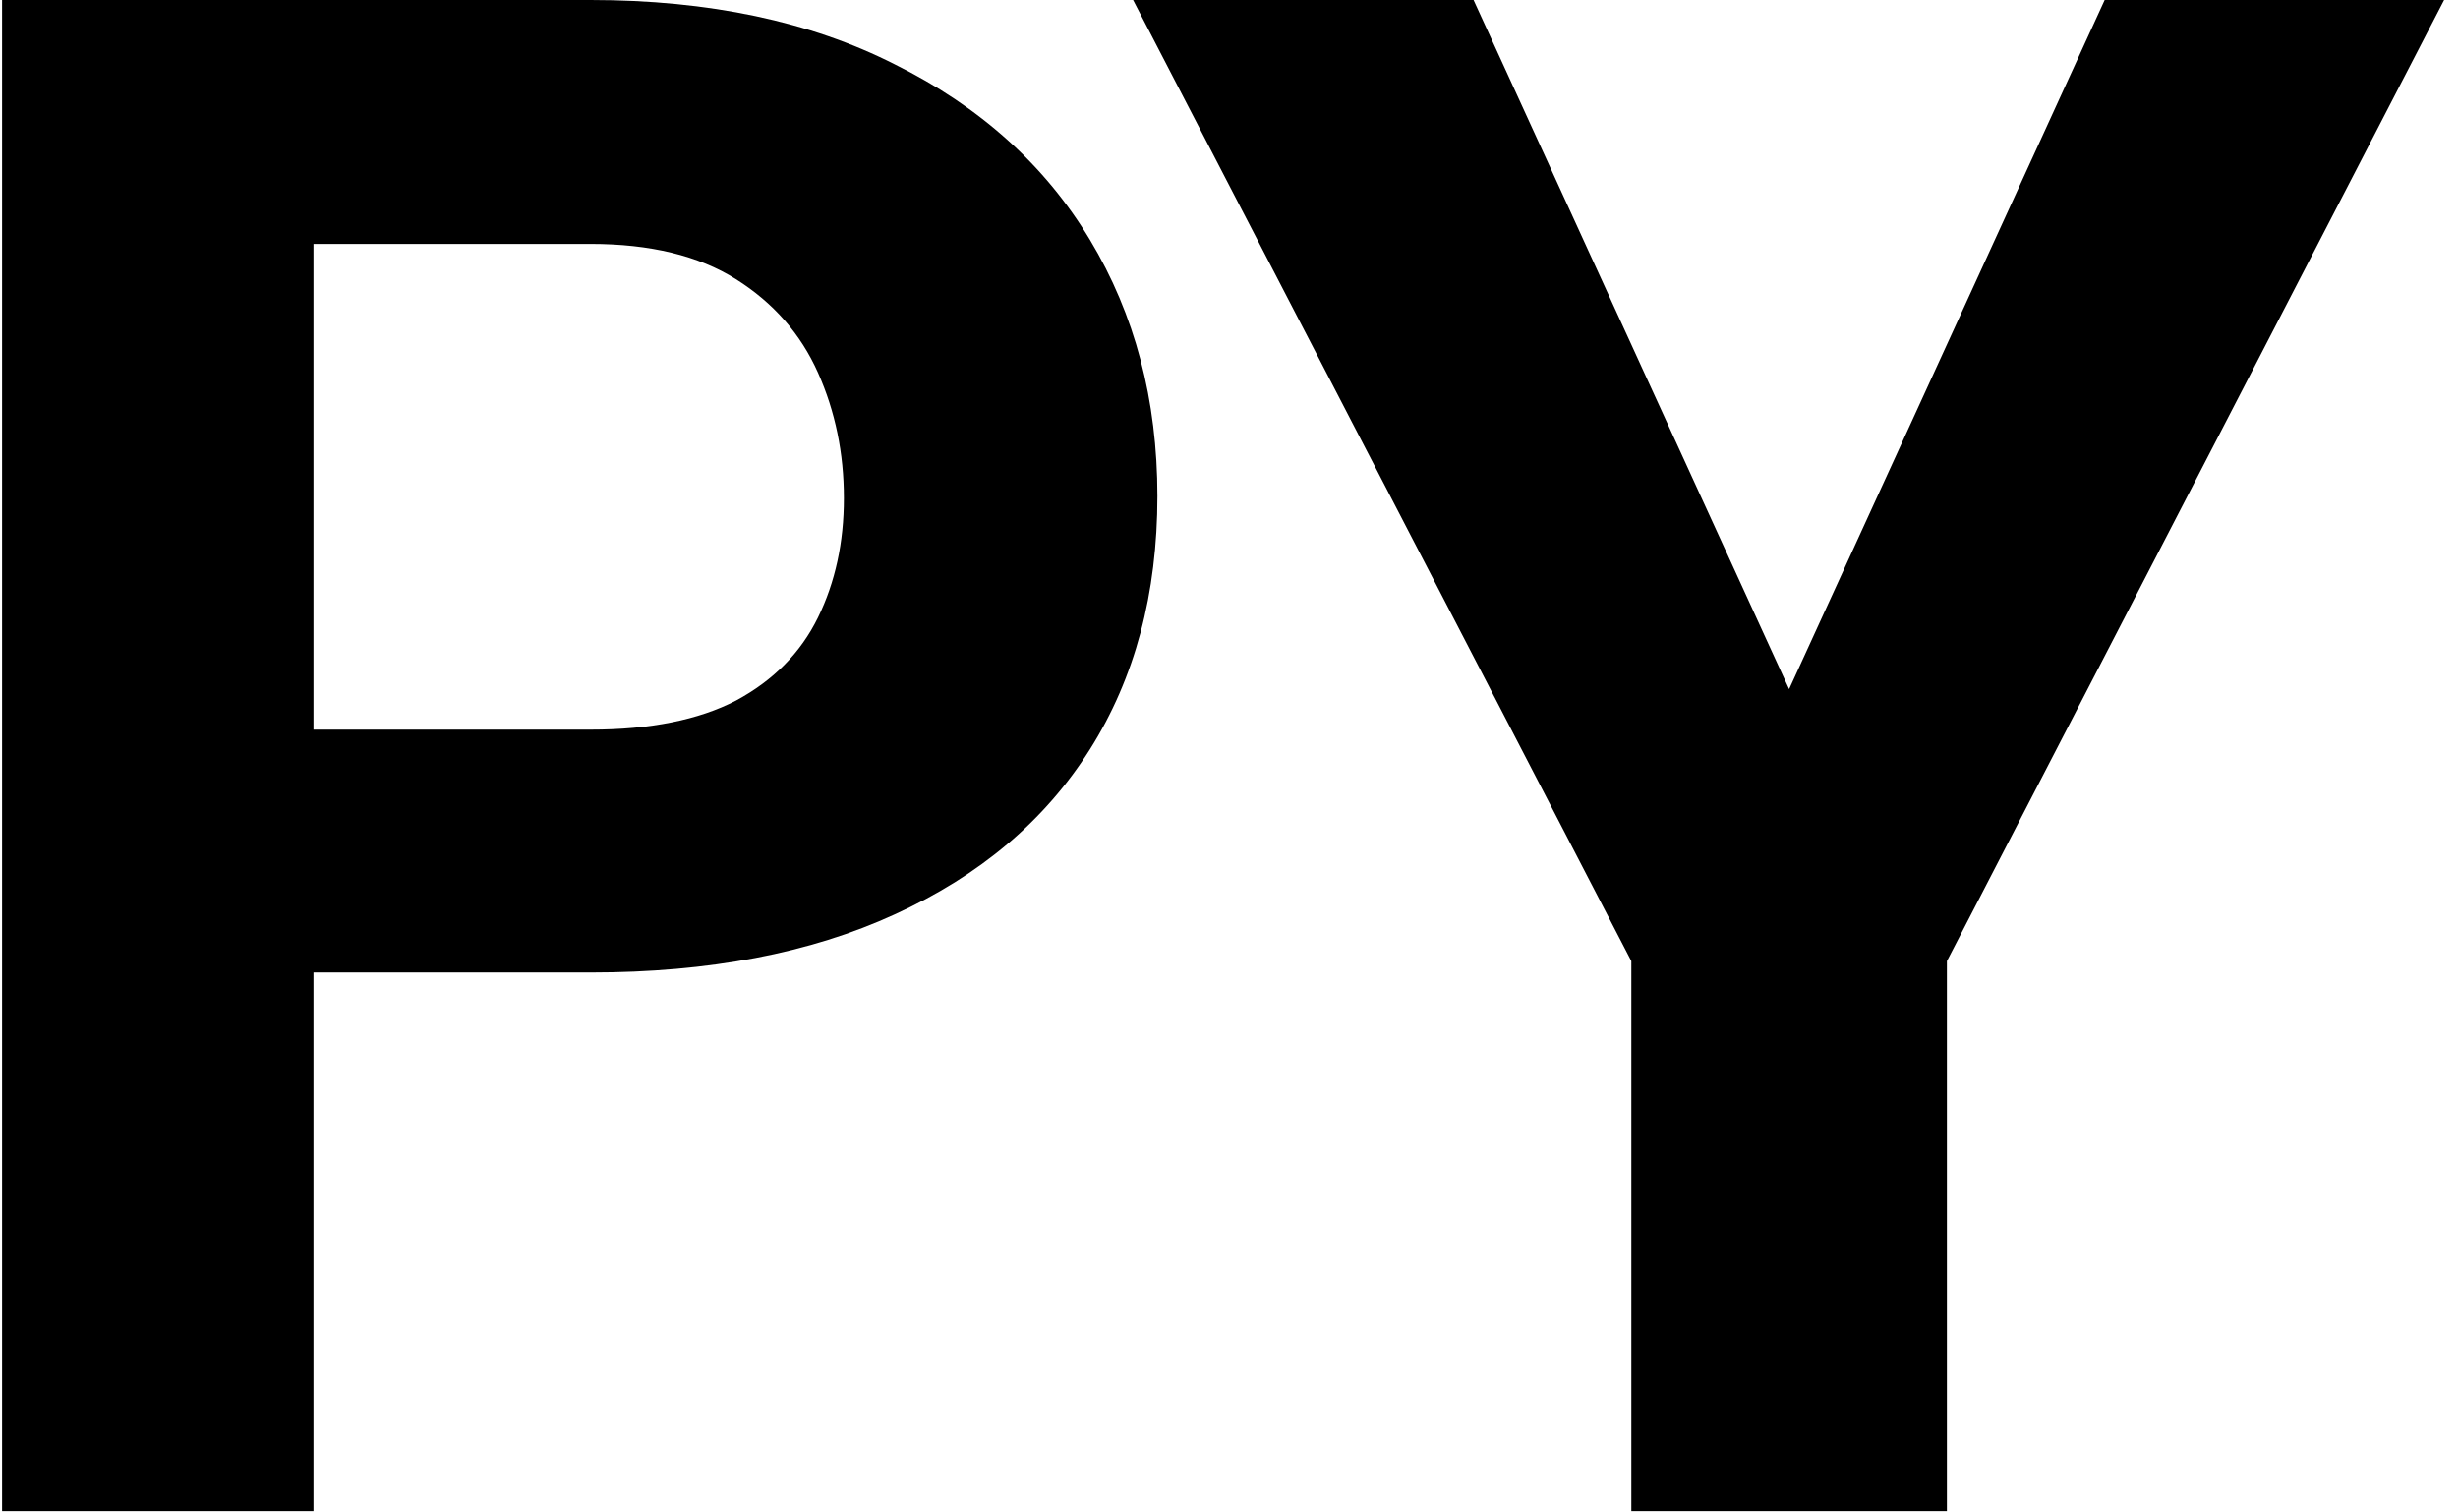
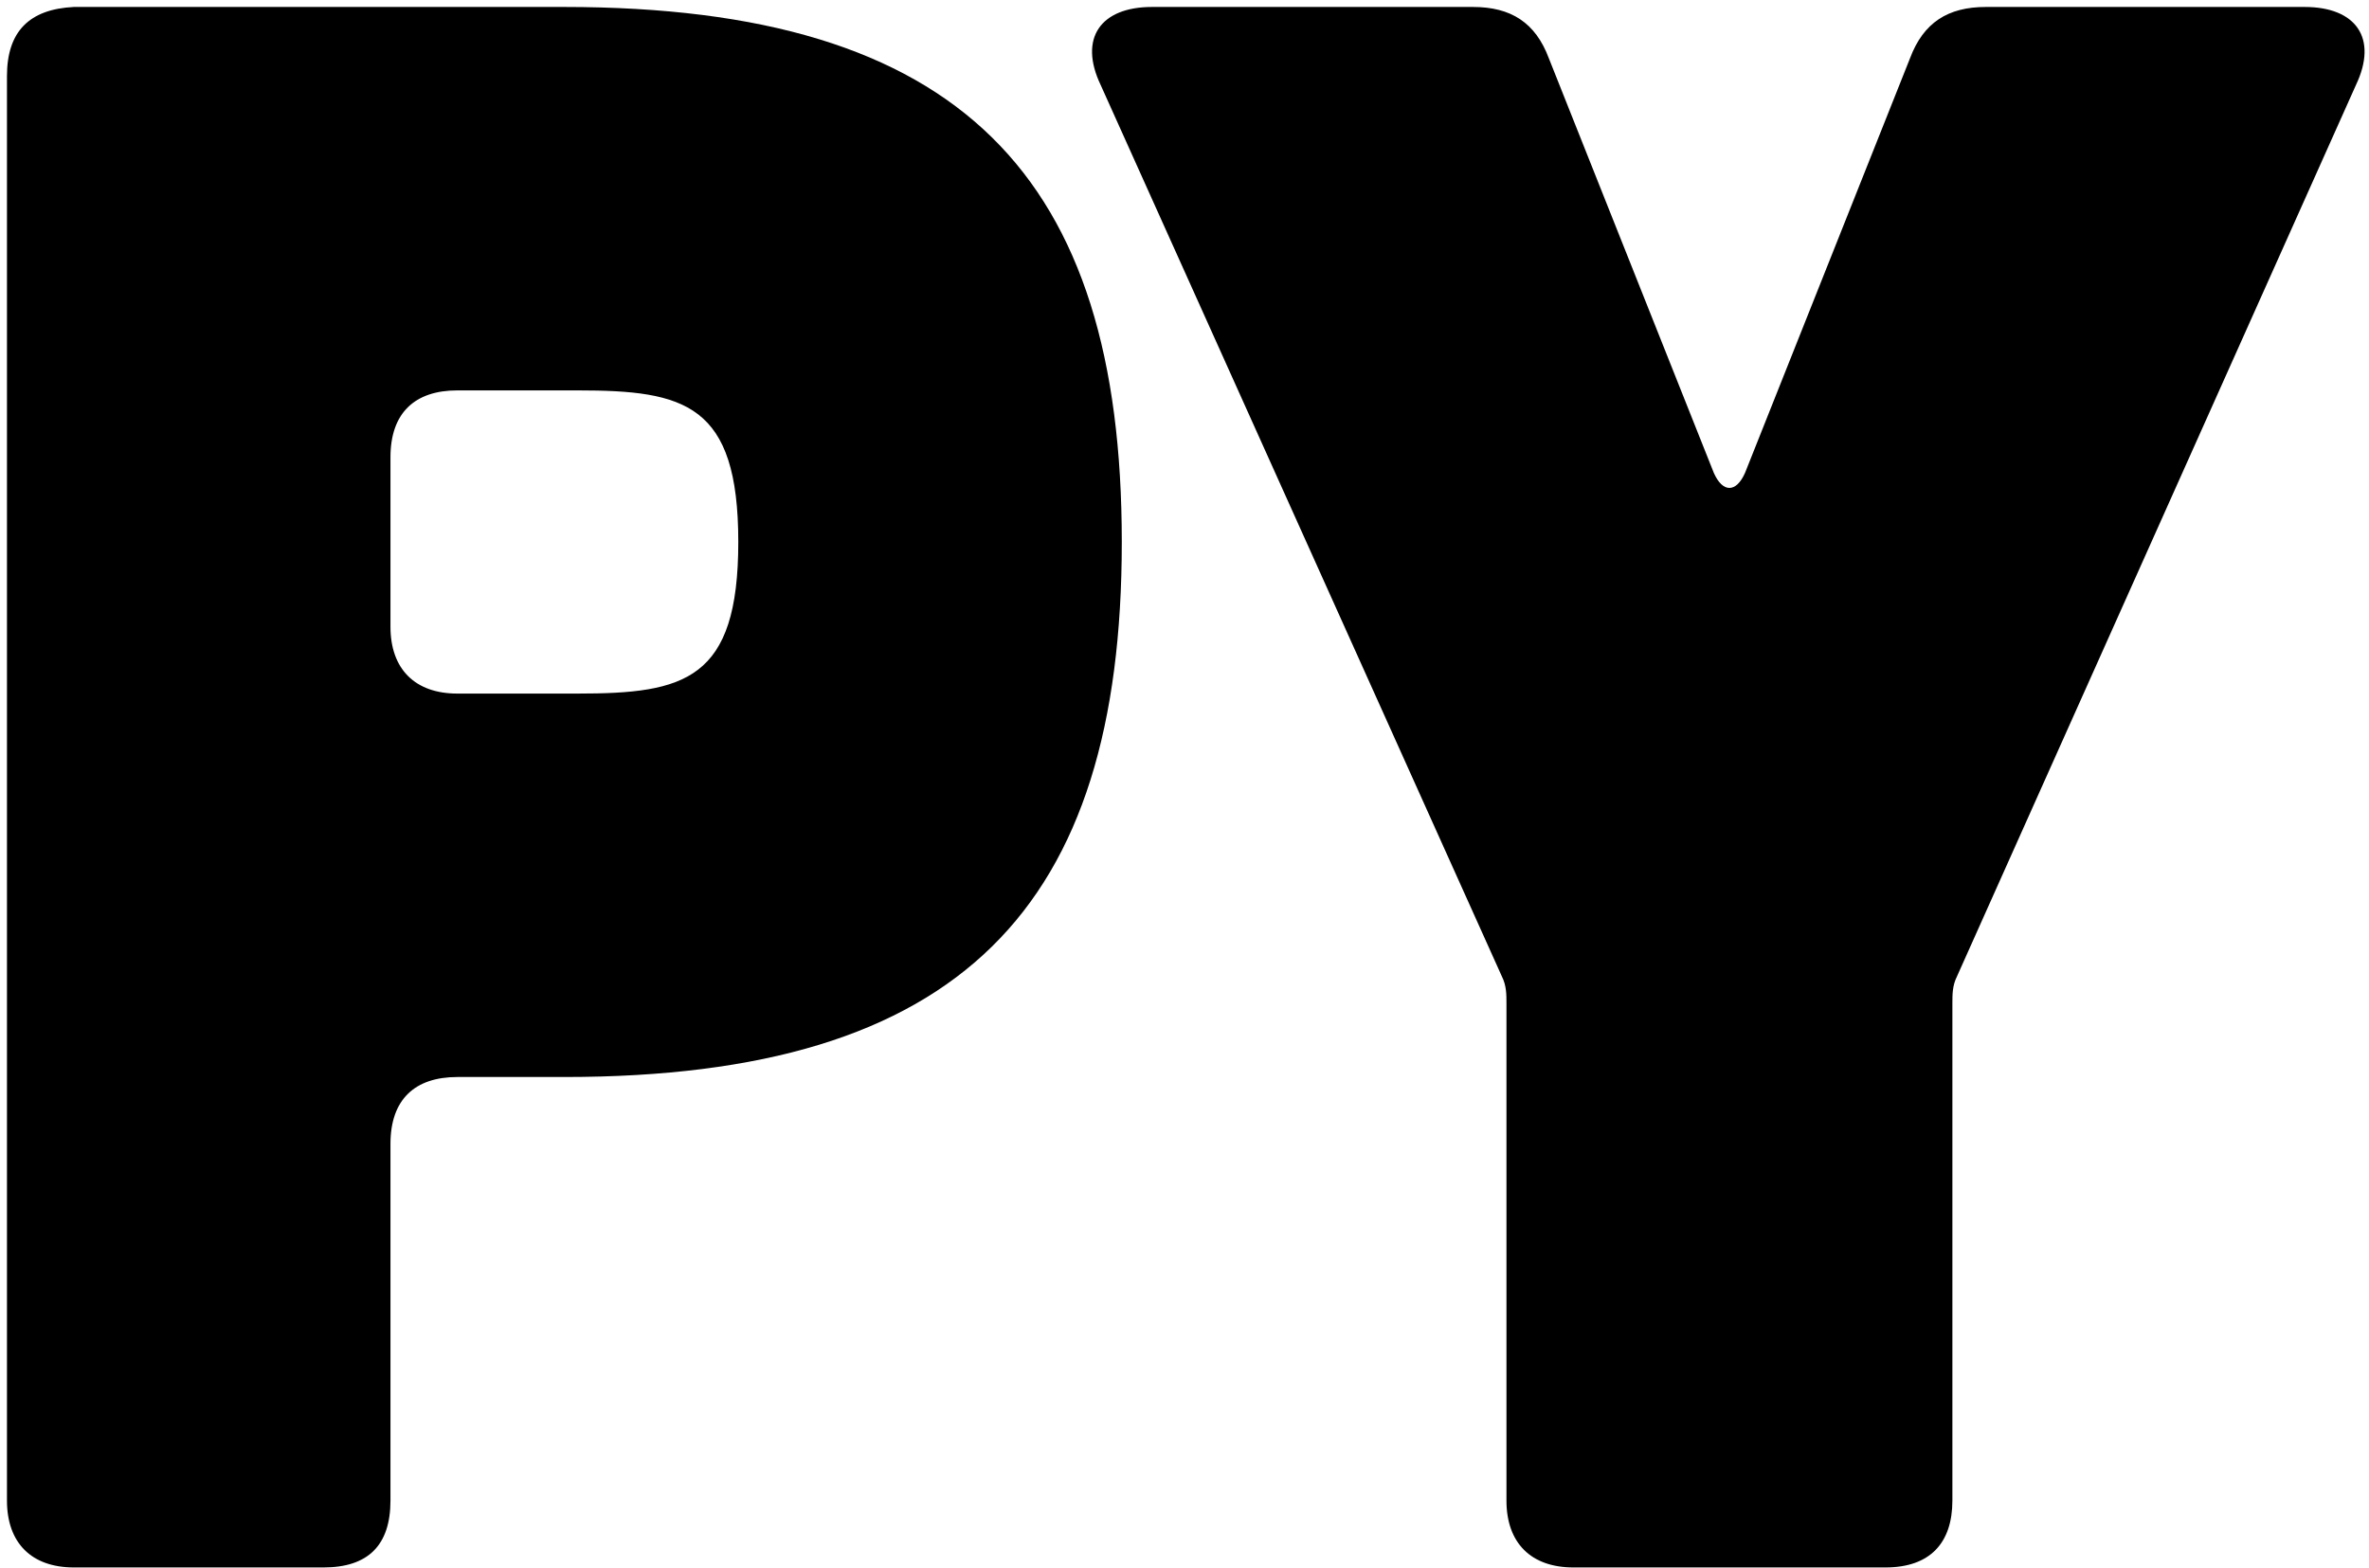
- <svg xmlns="http://www.w3.org/2000/svg" width="148" height="91" viewBox="0 0 148 91" fill="none">
-   <path d="M35.562 58.562H12.375V43.938H35.562C39.146 43.938 42.062 43.354 44.312 42.188C46.562 40.979 48.208 39.312 49.25 37.188C50.292 35.062 50.812 32.667 50.812 30C50.812 27.292 50.292 24.771 49.25 22.438C48.208 20.104 46.562 18.229 44.312 16.812C42.062 15.396 39.146 14.688 35.562 14.688H18.875V91H0.125V0H35.562C42.688 0 48.792 1.292 53.875 3.875C59 6.417 62.917 9.938 65.625 14.438C68.333 18.938 69.688 24.083 69.688 29.875C69.688 35.75 68.333 40.833 65.625 45.125C62.917 49.417 59 52.729 53.875 55.062C48.792 57.396 42.688 58.562 35.562 58.562Z" fill="black" />
-   <path d="M88.725 0L107.725 41.5L126.725 0H147.163L117.225 57.875V91H98.225V57.875L68.225 0H88.725Z" fill="black" />
+ <svg xmlns="http://www.w3.org/2000/svg" width="136" height="90" viewBox="0 0 136 90" fill="none">
+   <path d="M4.24 0.4H32.4C55.184 0.4 64.4 10.128 64.4 31.12C64.4 52.112 55.184 61.84 32.4 61.84H26.256C23.824 61.84 22.416 63.12 22.416 65.68V86.16C22.416 88.72 21.136 90 18.576 90H4.24C1.808 90 0.4 88.592 0.4 86.16V4.368C0.4 1.808 1.68 0.528 4.24 0.4ZM26.256 39.824H33.168C39.312 39.824 42.384 39.056 42.384 31.12C42.384 23.184 39.312 22.416 33.168 22.416H26.256C23.824 22.416 22.416 23.696 22.416 26.256V35.984C22.416 38.416 23.824 39.824 26.256 39.824Z" fill="black" />
+   <path d="M84.563 0.4C86.739 0.4 88.147 1.296 88.915 3.344L98.387 27.152C98.899 28.304 99.667 28.304 100.179 27.152L109.651 3.344C110.419 1.296 111.827 0.4 114.003 0.4H132.307C135.251 0.4 136.531 2.192 135.251 4.88L112.339 56.08C112.083 56.592 112.083 57.104 112.083 57.616V86.16C112.083 88.592 110.803 90 108.243 90H90.323C87.891 90 86.483 88.592 86.483 86.16V57.616C86.483 57.104 86.483 56.592 86.227 56.08L63.187 4.88C61.907 2.192 63.187 0.4 66.131 0.4H84.563Z" fill="black" />
</svg>
